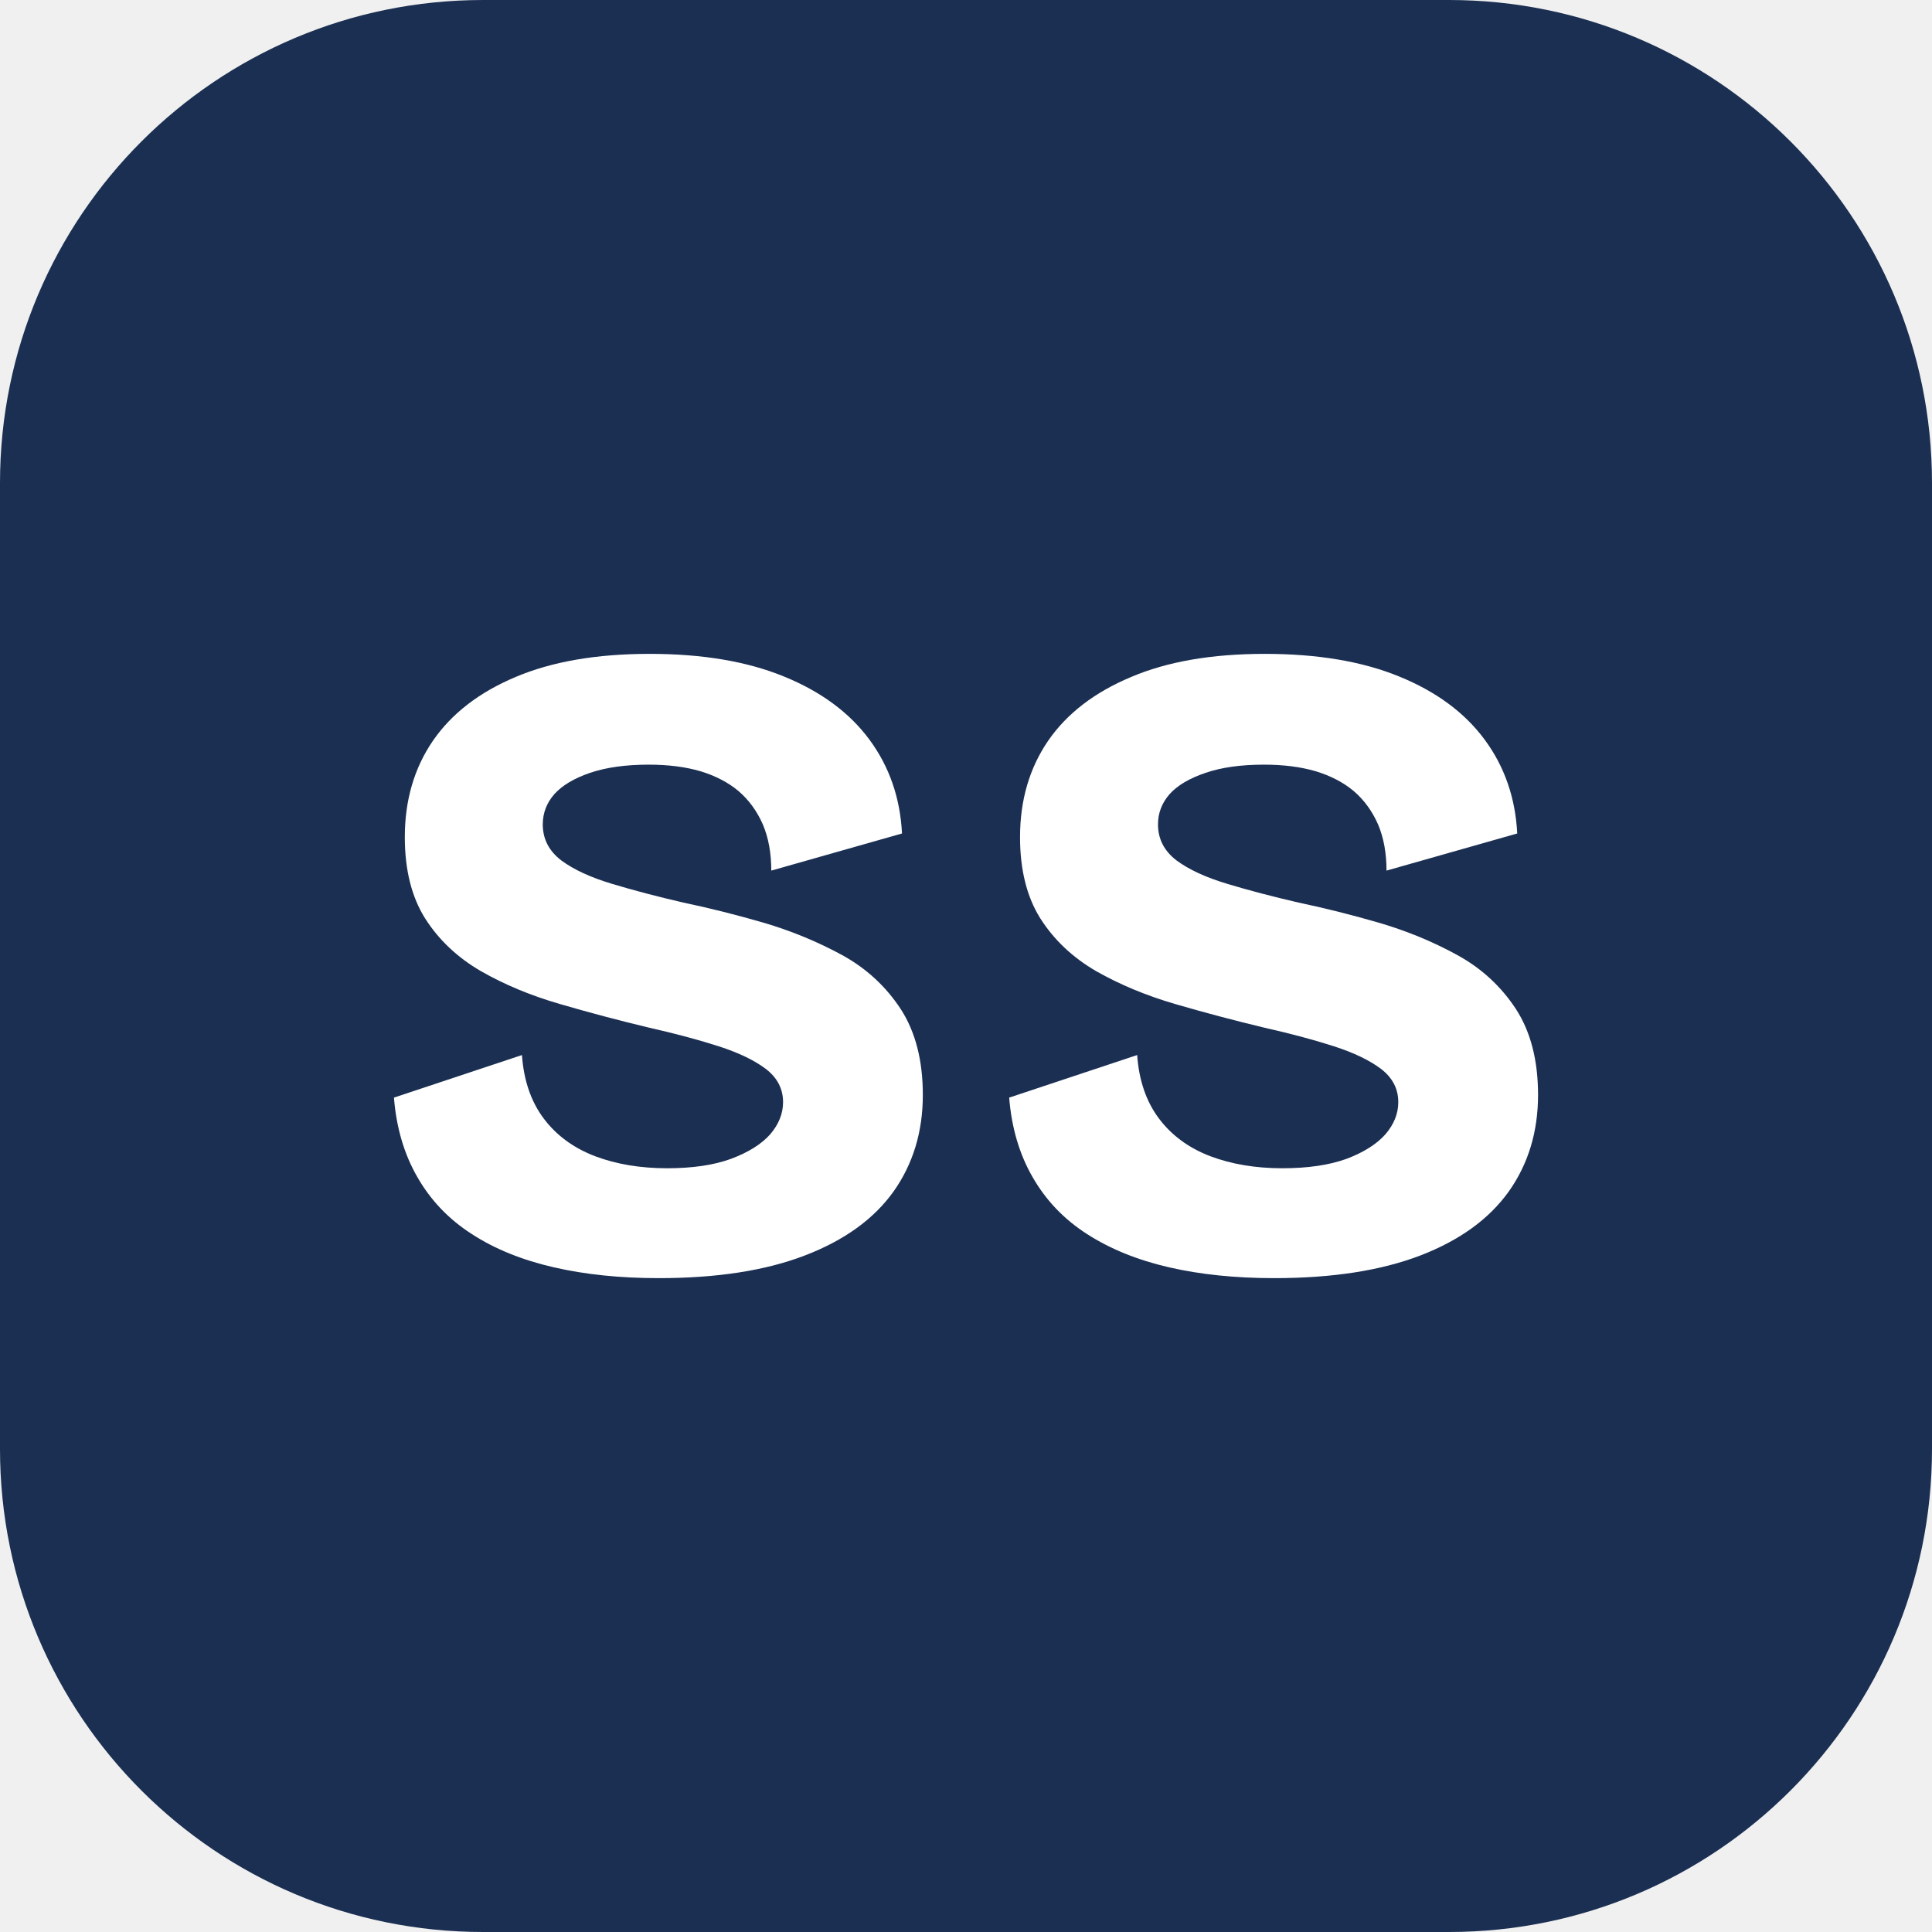
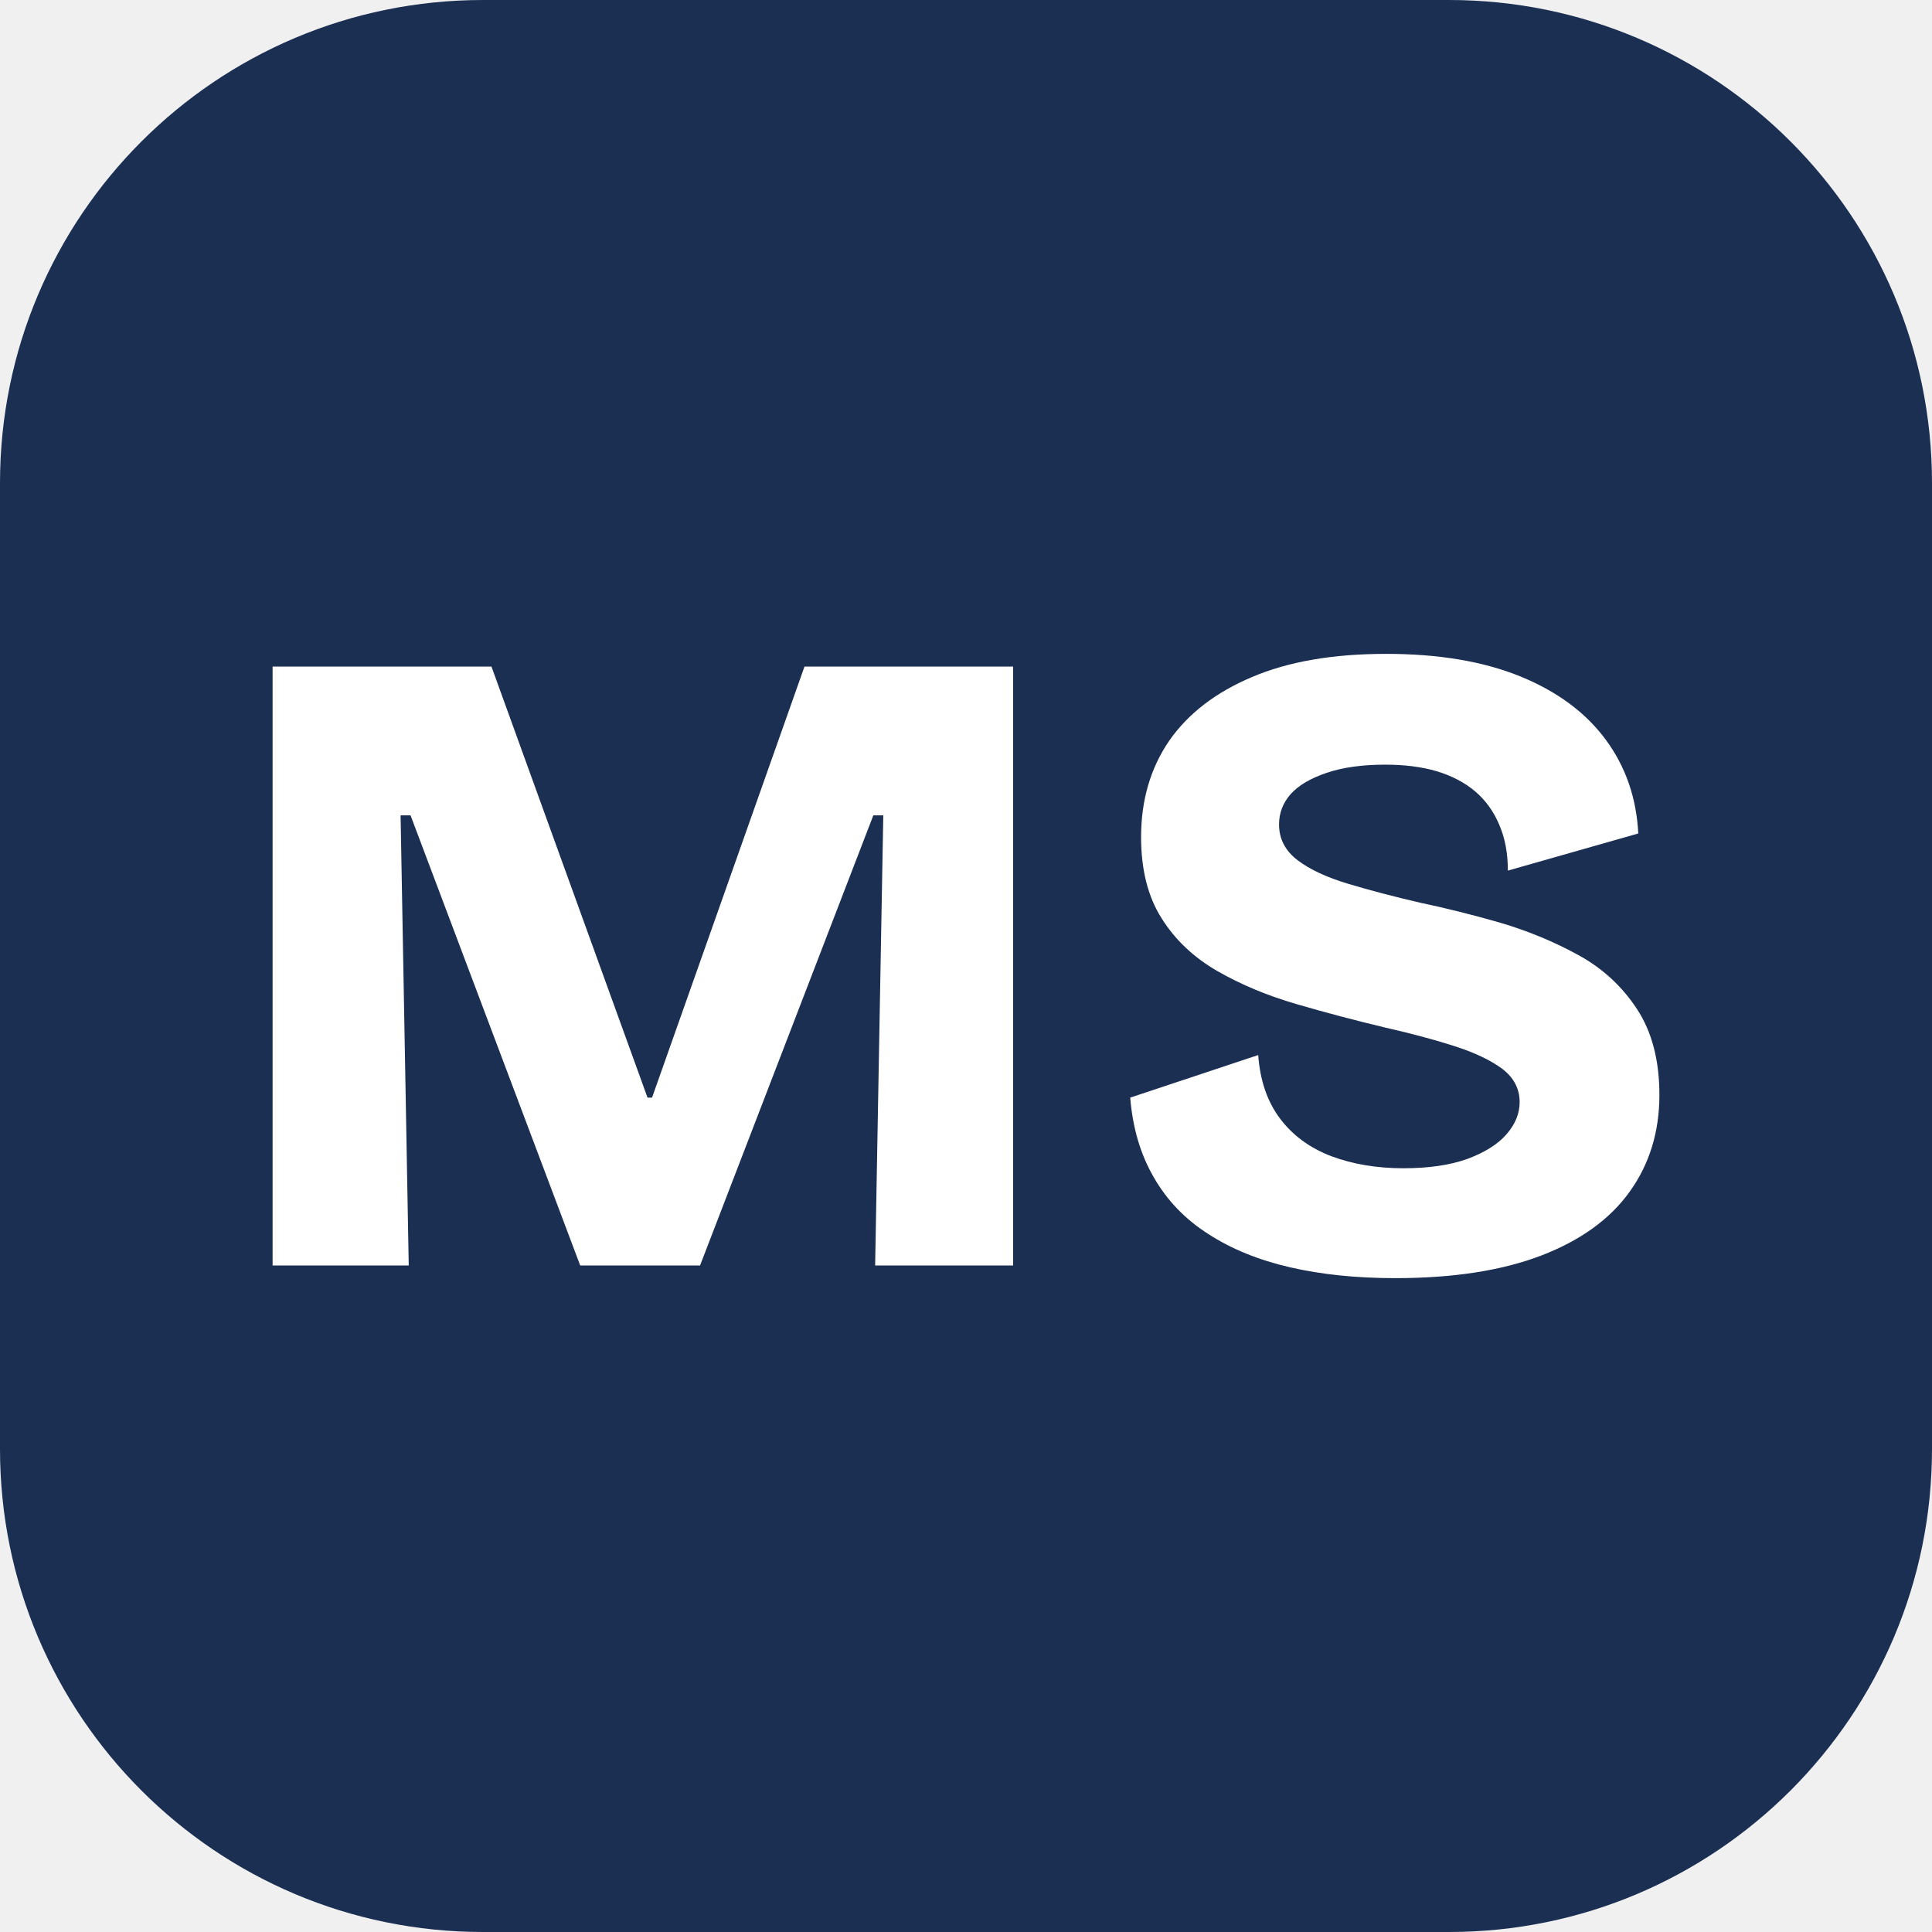
<svg xmlns="http://www.w3.org/2000/svg" width="64" height="64" viewBox="0 0 64 64">
  <rect width="64" height="64" rx="16.00" fill="#1B2F52" />
-   <path d="M21.82 42.34L21.82 42.34Q19.90 42.34 18.34 41.98Q16.77 41.62 15.63 40.88Q14.49 40.15 13.83 39.00Q13.17 37.86 13.05 36.36L13.05 36.36L17.29 34.95Q17.38 36.21 18.01 37.05Q18.64 37.89 19.71 38.30Q20.77 38.70 22.10 38.70L22.10 38.70Q23.36 38.70 24.21 38.39Q25.07 38.07 25.51 37.58Q25.94 37.08 25.94 36.51L25.94 36.51Q25.94 35.85 25.37 35.41Q24.80 34.98 23.81 34.66Q22.82 34.34 21.49 34.04L21.49 34.04Q19.99 33.68 18.55 33.26Q17.10 32.84 15.93 32.17Q14.76 31.49 14.08 30.42Q13.41 29.35 13.41 27.73L13.41 27.73Q13.41 25.90 14.34 24.54Q15.27 23.19 17.07 22.43Q18.88 21.66 21.52 21.66L21.52 21.66Q24.14 21.66 25.97 22.41Q27.81 23.16 28.80 24.50Q29.79 25.84 29.88 27.61L29.88 27.61L25.55 28.84Q25.55 27.97 25.27 27.31Q24.98 26.65 24.47 26.21Q23.96 25.78 23.21 25.55Q22.46 25.33 21.49 25.33L21.49 25.33Q20.35 25.33 19.55 25.60Q18.76 25.87 18.37 26.30Q17.98 26.74 17.98 27.31L17.98 27.31Q17.98 28.03 18.59 28.50Q19.21 28.96 20.28 29.28Q21.34 29.60 22.64 29.90L22.64 29.90Q23.93 30.17 25.31 30.57Q26.69 30.98 27.90 31.64Q29.10 32.30 29.84 33.43Q30.57 34.56 30.57 36.27L30.57 36.27Q30.57 38.10 29.60 39.47Q28.62 40.84 26.66 41.59Q24.71 42.34 21.82 42.34ZM42.21 42.34L42.21 42.34Q40.28 42.34 38.72 41.98Q37.16 41.62 36.01 40.88Q34.87 40.15 34.21 39.00Q33.55 37.86 33.43 36.36L33.43 36.36L37.67 34.95Q37.76 36.21 38.39 37.05Q39.02 37.89 40.09 38.30Q41.15 38.70 42.48 38.70L42.48 38.70Q43.74 38.70 44.60 38.39Q45.45 38.07 45.89 37.58Q46.32 37.08 46.32 36.51L46.32 36.51Q46.32 35.85 45.75 35.41Q45.18 34.98 44.19 34.66Q43.20 34.34 41.87 34.04L41.87 34.04Q40.37 33.68 38.93 33.26Q37.49 32.84 36.31 32.17Q35.14 31.49 34.46 30.42Q33.79 29.35 33.79 27.73L33.79 27.73Q33.79 25.90 34.72 24.54Q35.65 23.19 37.46 22.43Q39.26 21.66 41.90 21.66L41.90 21.66Q44.52 21.66 46.35 22.41Q48.19 23.16 49.18 24.50Q50.17 25.84 50.26 27.61L50.26 27.61L45.93 28.84Q45.93 27.97 45.65 27.31Q45.36 26.65 44.85 26.21Q44.34 25.78 43.59 25.55Q42.84 25.33 41.87 25.33L41.87 25.33Q40.73 25.33 39.94 25.60Q39.14 25.87 38.75 26.30Q38.36 26.74 38.36 27.31L38.36 27.31Q38.36 28.03 38.97 28.50Q39.59 28.96 40.66 29.28Q41.72 29.60 43.02 29.90L43.02 29.90Q44.31 30.17 45.69 30.57Q47.08 30.98 48.28 31.64Q49.48 32.30 50.22 33.43Q50.95 34.56 50.95 36.27L50.95 36.27Q50.95 38.10 49.98 39.47Q49.00 40.84 47.05 41.59Q45.09 42.34 42.21 42.34Z" fill="#FFFFFF" />
+   <path d="M13.54 41.92L9.03 41.92L9.03 22.08L16.28 22.08L21.45 36.36L21.60 36.36L26.65 22.08L33.56 22.08L33.56 41.92L28.99 41.92L29.26 27.01L28.93 27.01L23.19 41.92L19.22 41.92L13.60 27.01L13.27 27.01L13.54 41.92ZM46.22 42.34L46.22 42.34Q44.29 42.34 42.73 41.98Q41.17 41.62 40.03 40.88Q38.88 40.15 38.22 39.00Q37.56 37.86 37.44 36.36L37.44 36.36L41.68 34.95Q41.77 36.21 42.40 37.05Q43.03 37.89 44.10 38.30Q45.17 38.70 46.49 38.70L46.49 38.70Q47.75 38.70 48.61 38.39Q49.47 38.07 49.90 37.58Q50.34 37.08 50.34 36.51L50.34 36.51Q50.34 35.85 49.77 35.41Q49.19 34.98 48.20 34.66Q47.21 34.34 45.89 34.04L45.89 34.04Q44.38 33.68 42.94 33.26Q41.50 32.84 40.33 32.17Q39.15 31.49 38.48 30.42Q37.80 29.35 37.80 27.73L37.80 27.73Q37.80 25.90 38.73 24.54Q39.67 23.19 41.47 22.43Q43.27 21.66 45.92 21.66L45.92 21.66Q48.53 21.66 50.37 22.41Q52.20 23.16 53.19 24.50Q54.18 25.84 54.27 27.61L54.27 27.61L49.95 28.84Q49.95 27.97 49.66 27.31Q49.38 26.65 48.86 26.21Q48.35 25.78 47.60 25.55Q46.85 25.33 45.89 25.33L45.89 25.33Q44.75 25.33 43.95 25.60Q43.15 25.87 42.76 26.30Q42.37 26.74 42.37 27.31L42.37 27.31Q42.37 28.03 42.99 28.50Q43.60 28.96 44.67 29.28Q45.74 29.60 47.03 29.90L47.03 29.90Q48.32 30.17 49.71 30.57Q51.09 30.98 52.29 31.64Q53.49 32.30 54.23 33.43Q54.97 34.56 54.97 36.27L54.97 36.27Q54.97 38.10 53.99 39.47Q53.01 40.84 51.06 41.59Q49.10 42.34 46.22 42.34Z" fill="#FFFFFF" />
</svg>
